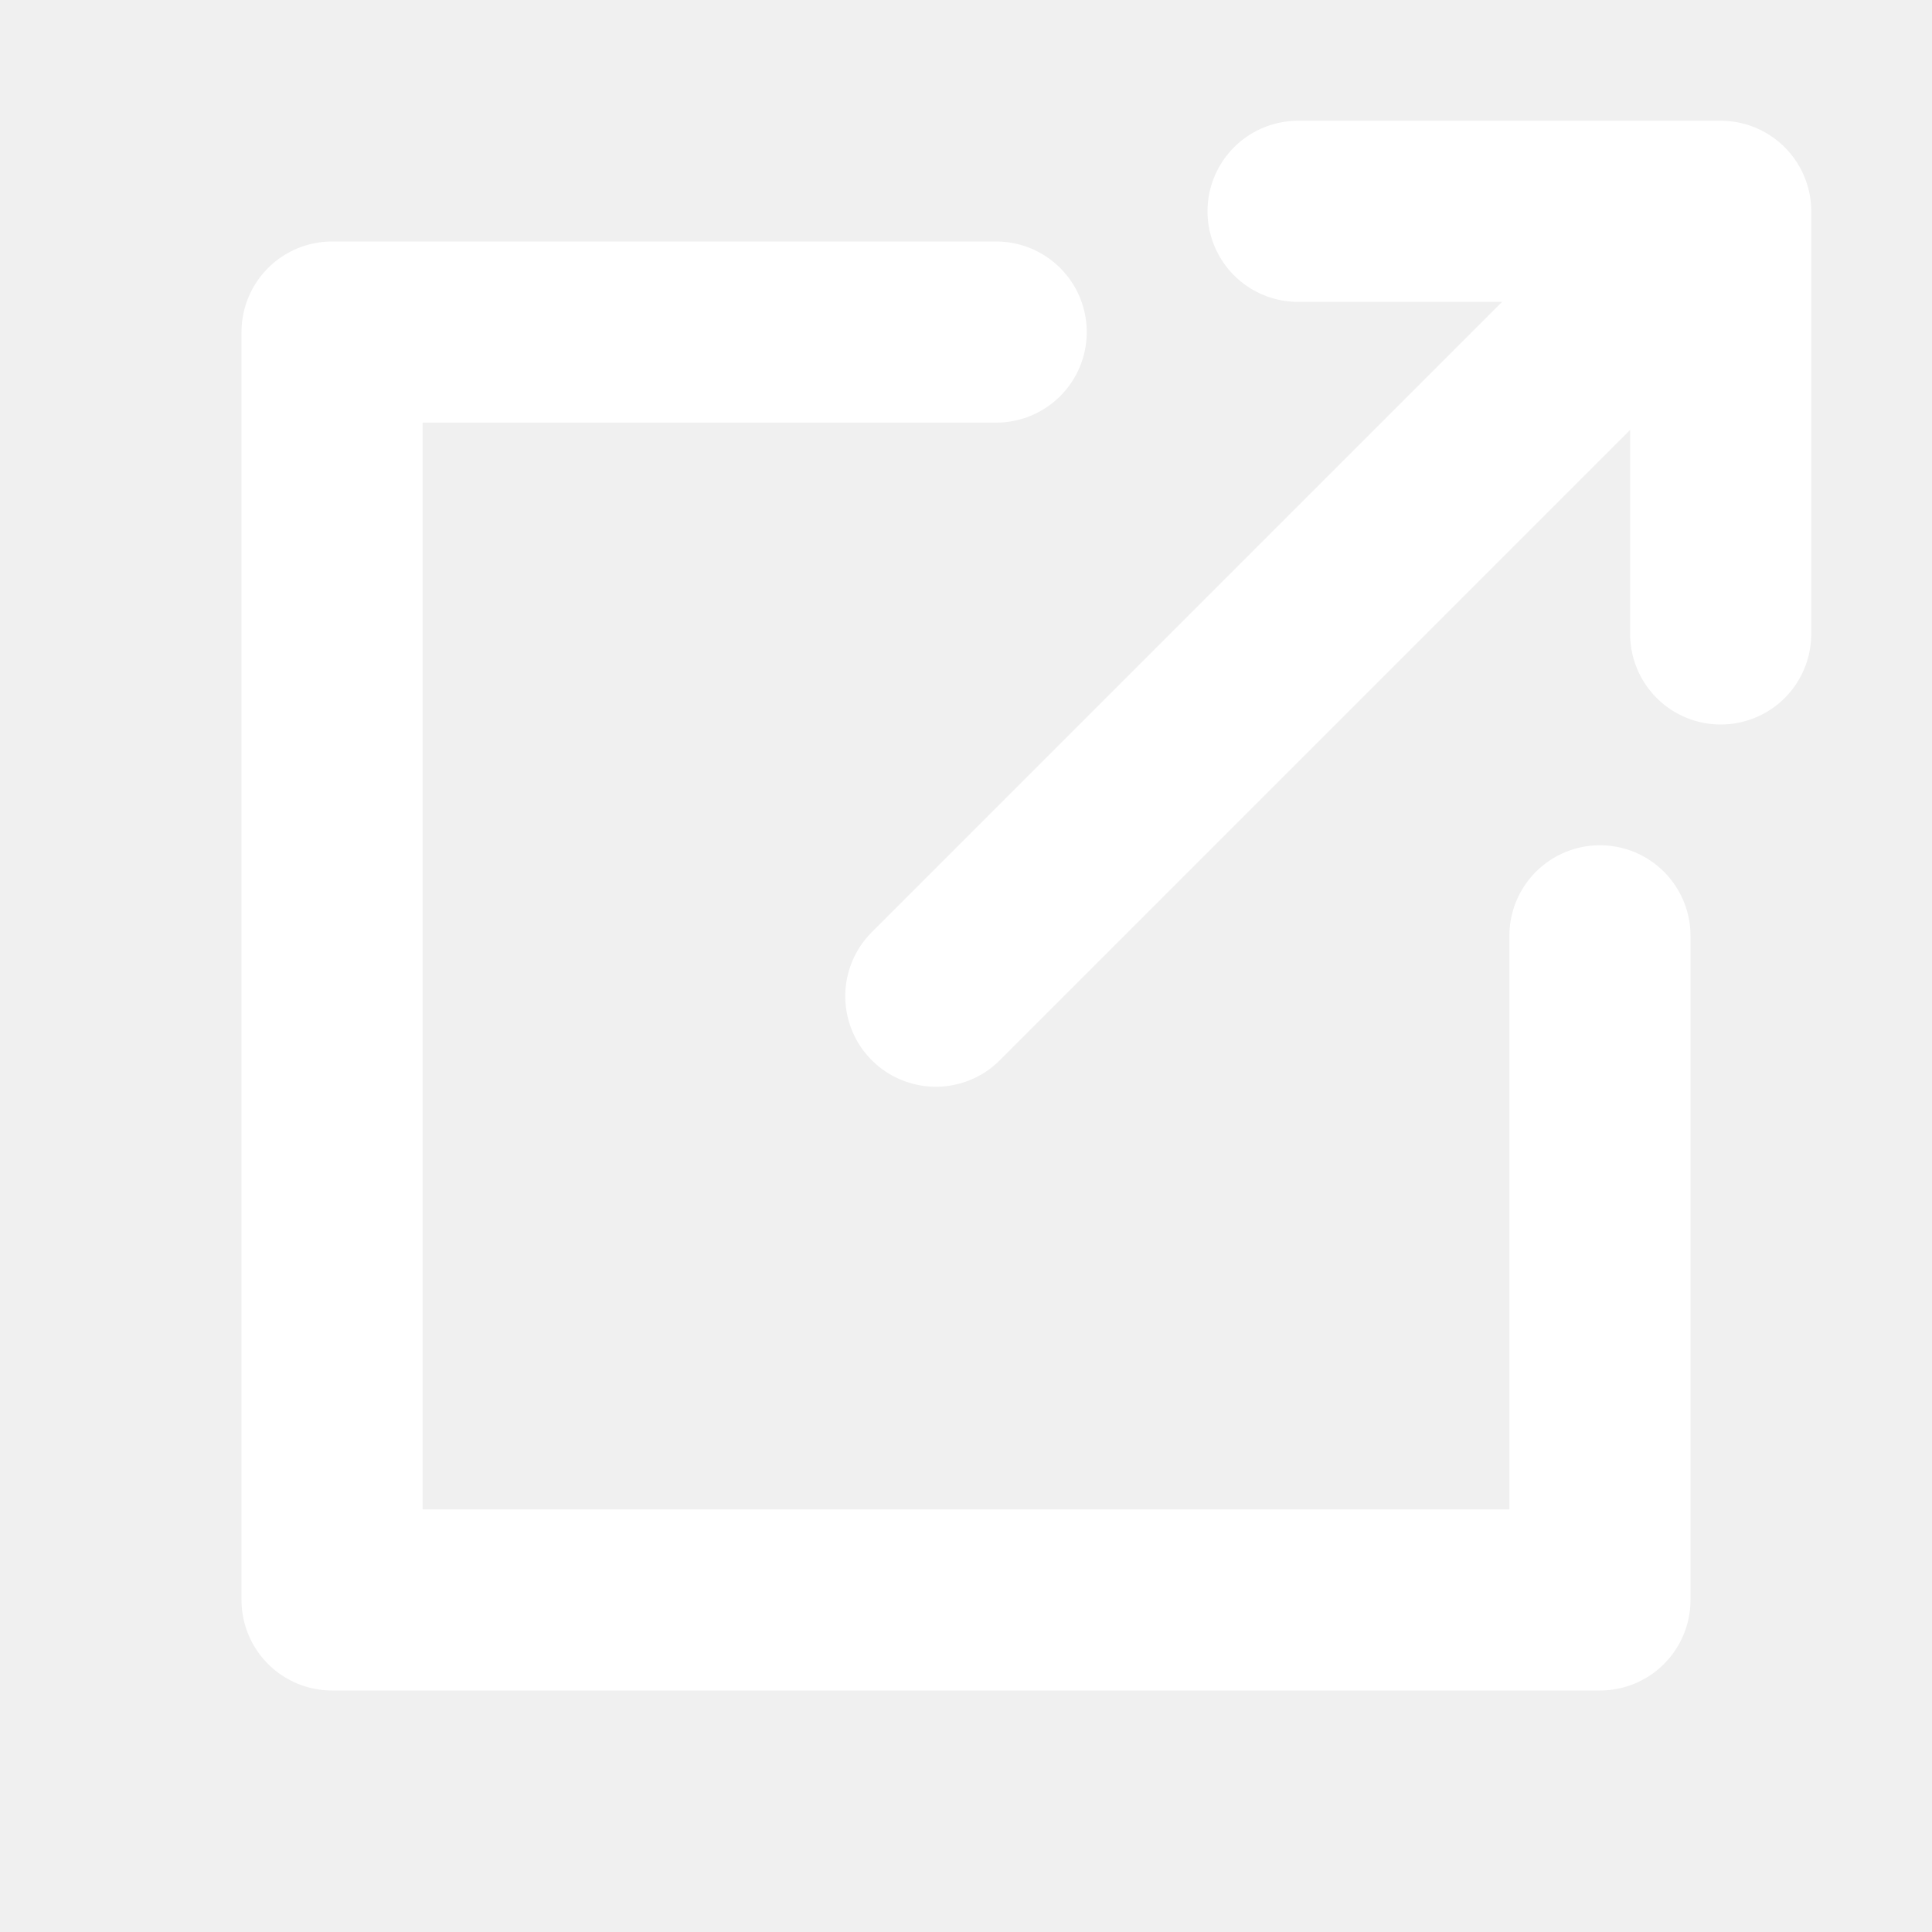
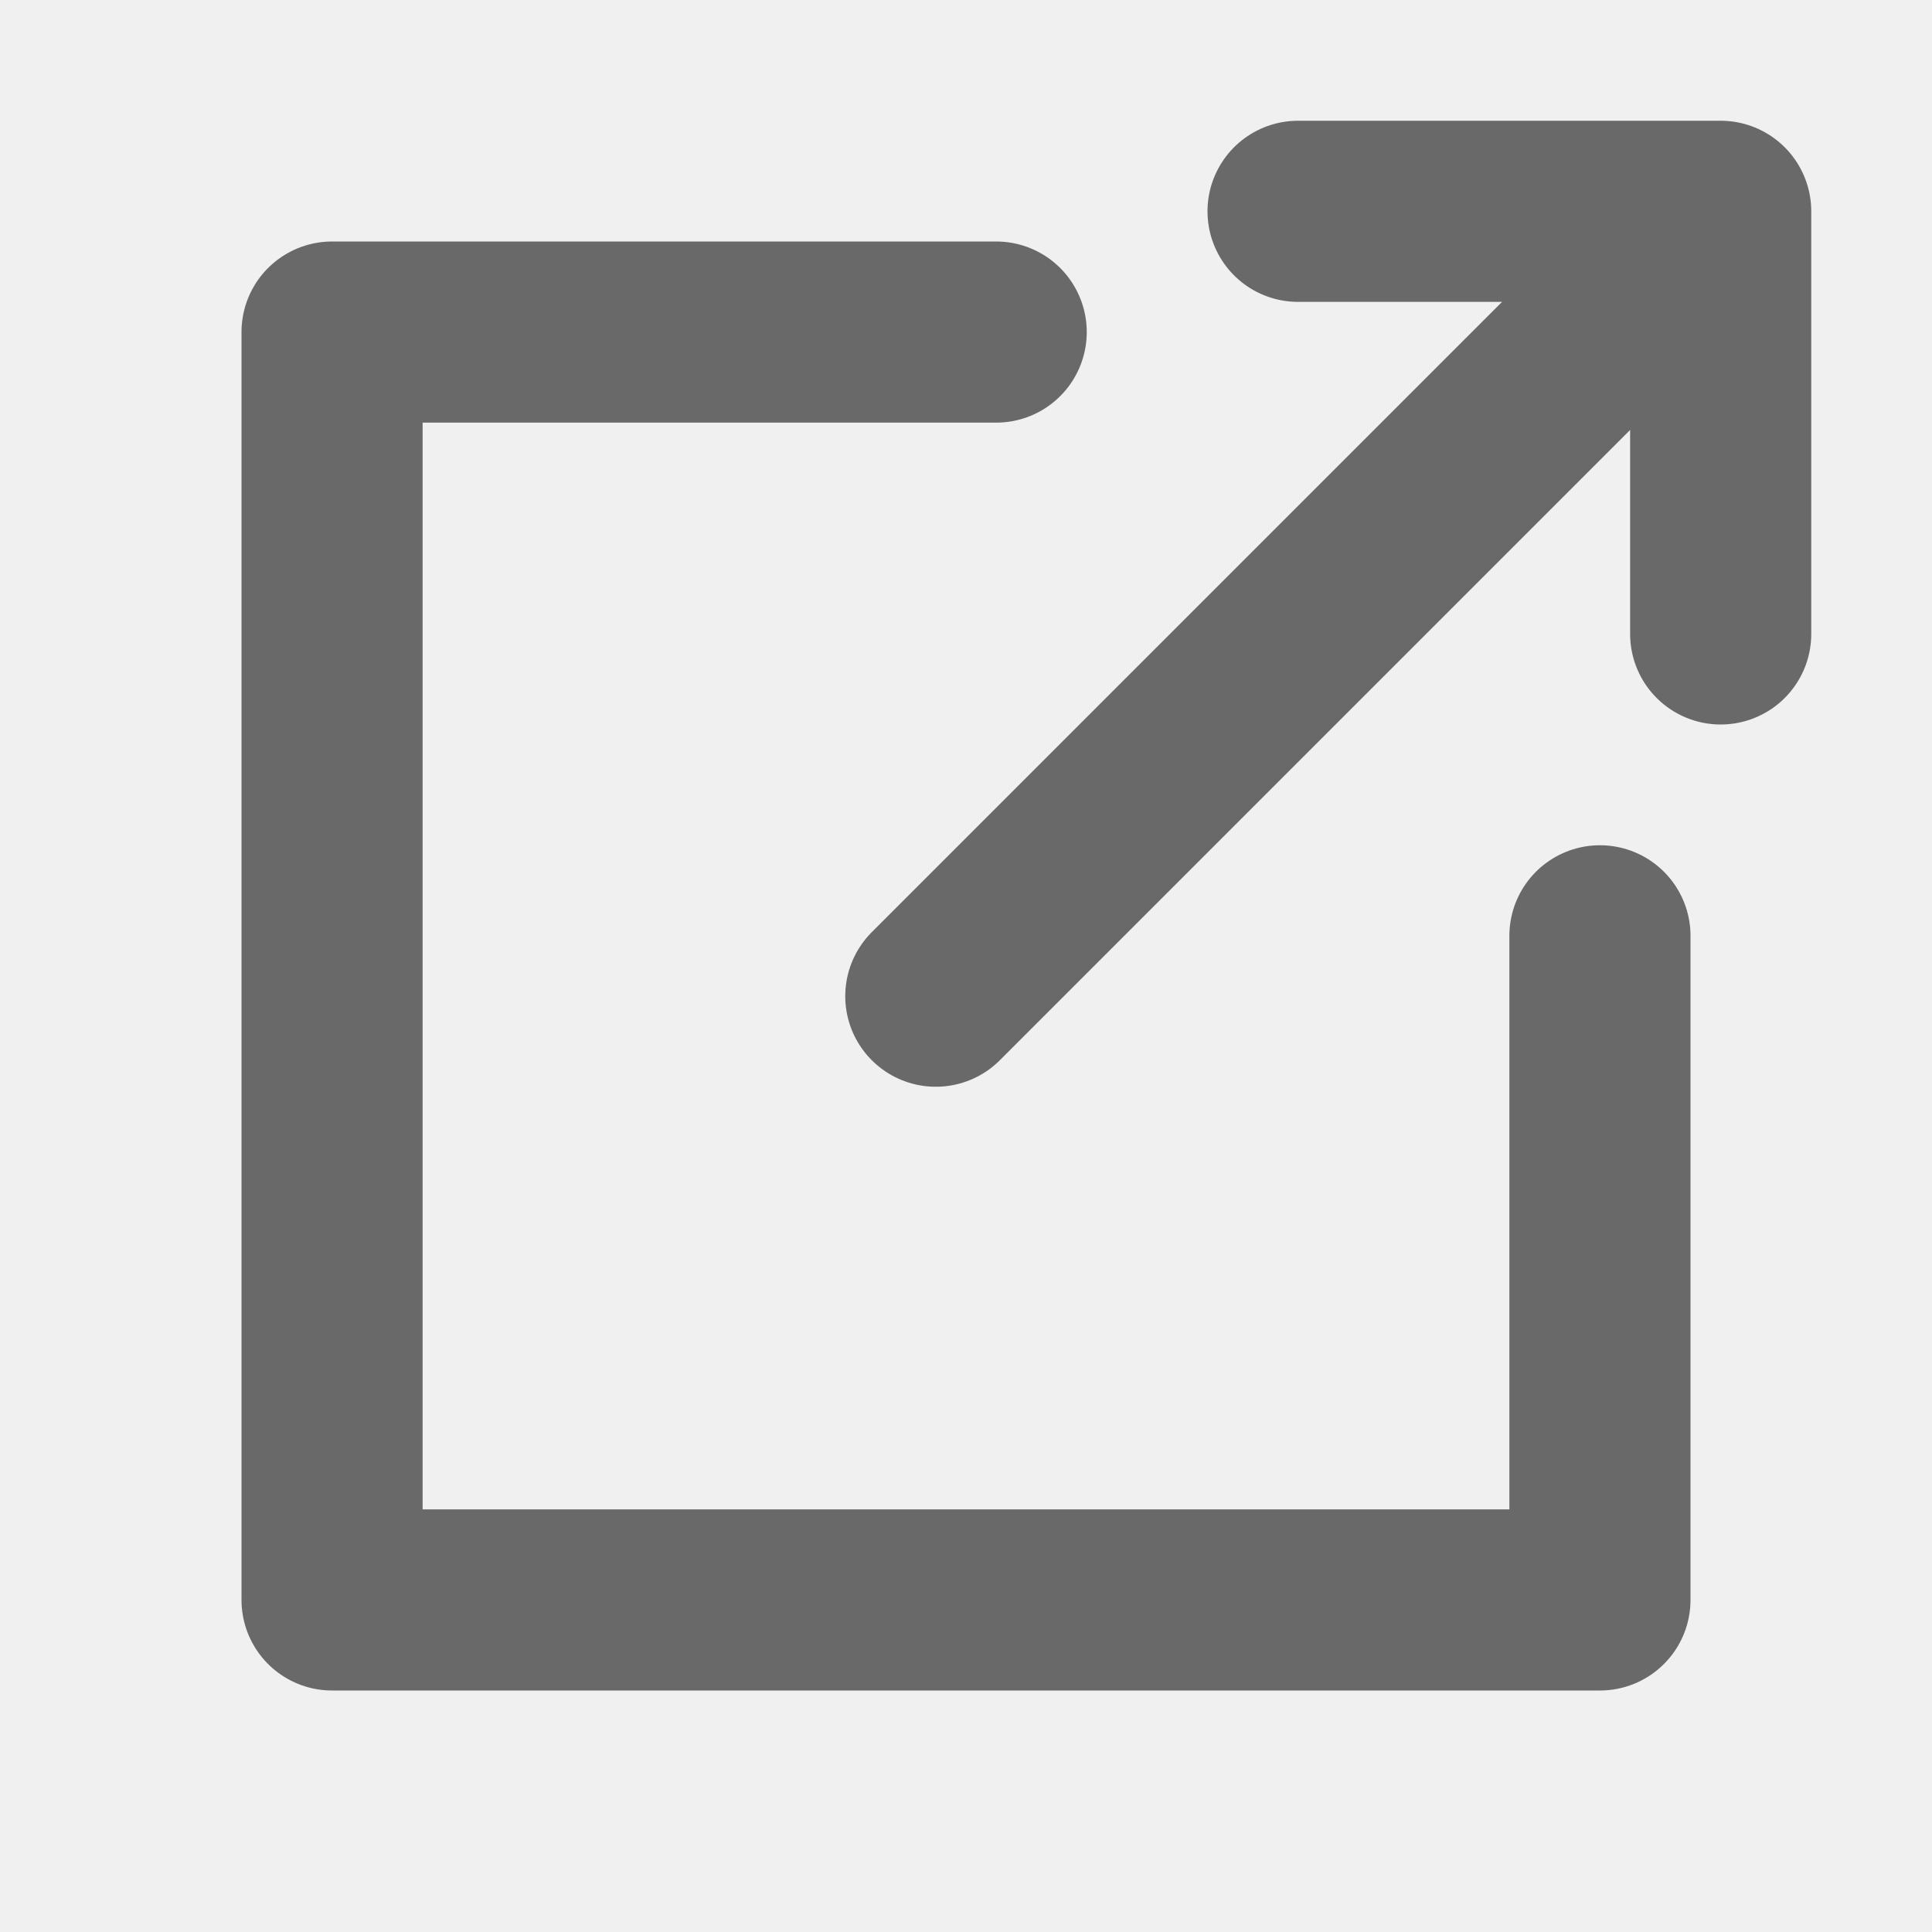
- <svg xmlns="http://www.w3.org/2000/svg" viewBox="0 0 16 16" version="1.1" fill="none" stroke="#ffffff" stroke-linecap="round" stroke-linejoin="round" stroke-width="1.5">
+ <svg xmlns="http://www.w3.org/2000/svg" viewBox="0 0 16 16" version="1.1" fill="none" stroke="#696969" stroke-linecap="round" stroke-linejoin="round" stroke-width="1.5">
  <g id="SVGRepo_bgCarrier" stroke-width="0" />
  <g id="SVGRepo_tracerCarrier" stroke-linecap="round" stroke-linejoin="round" />
  <g id="SVGRepo_iconCarrier">
    <polyline points="8.25 2.75,2.75 2.75,2.75 13.25,13.25 13.25,13.25 7.75" />
    <path d="m13.25 2.75-5.5 5.5m3-6.5h3.5v3.5" />
  </g>
</svg>
